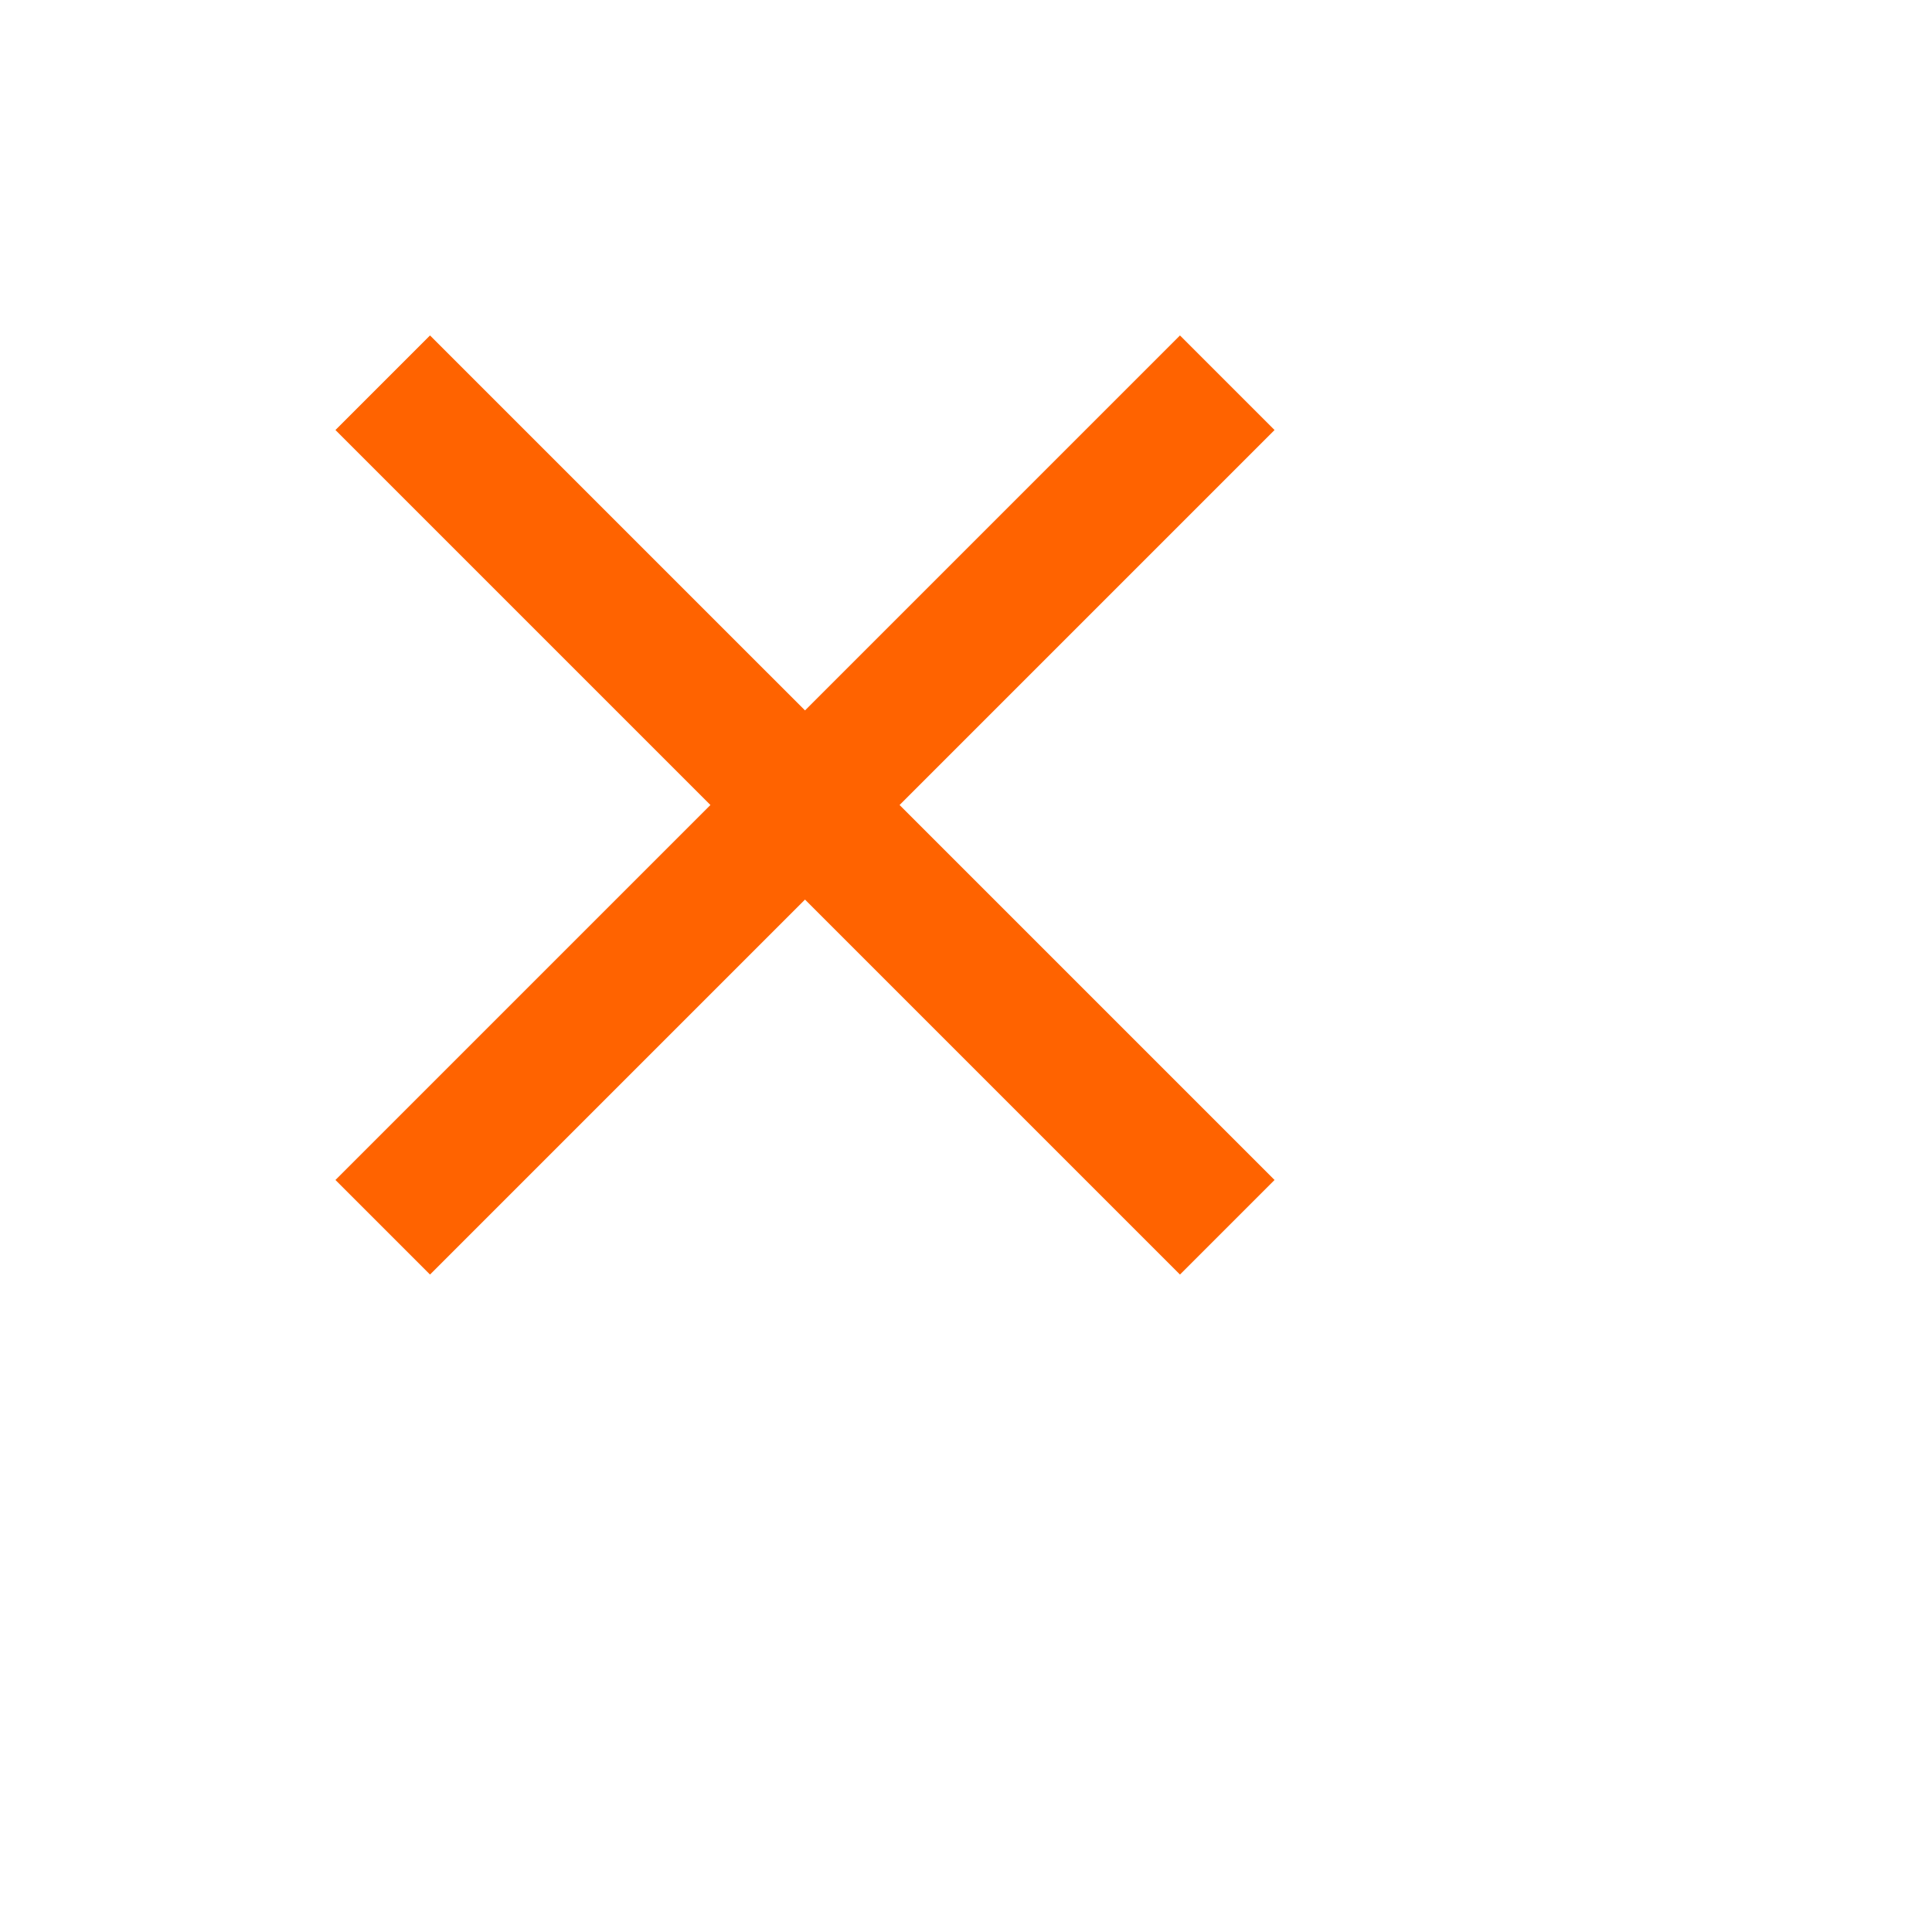
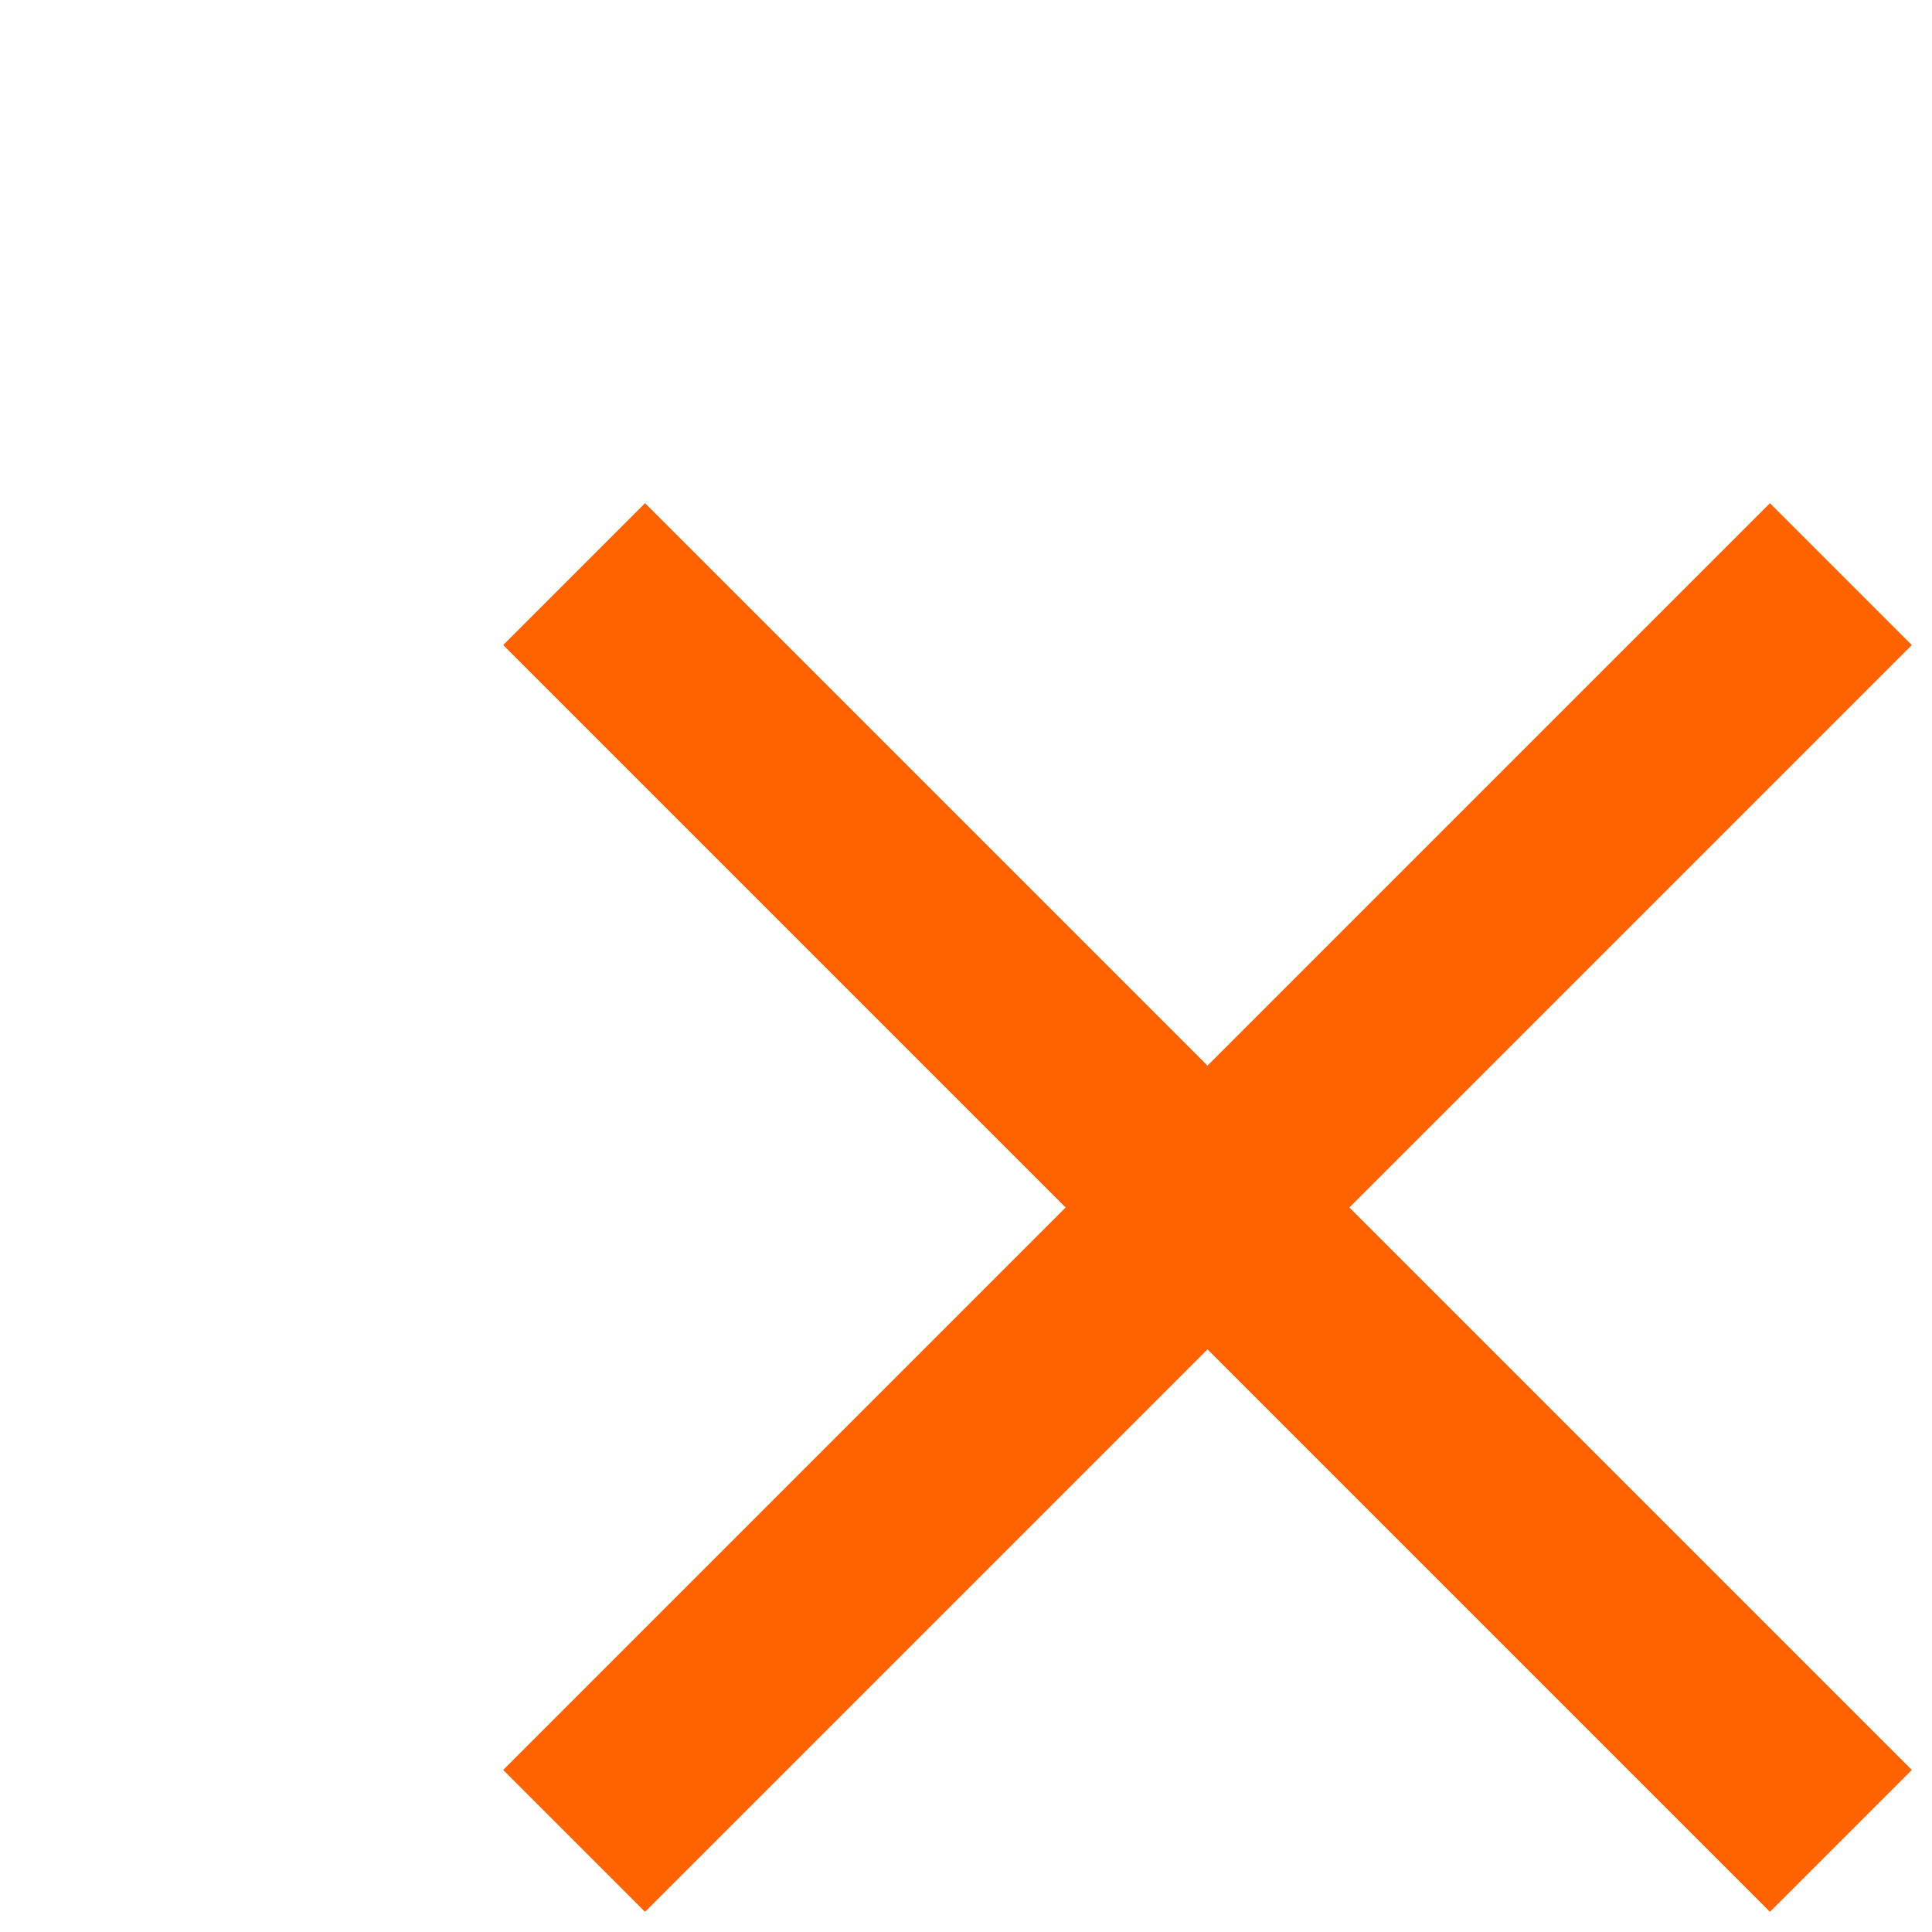
- <svg xmlns="http://www.w3.org/2000/svg" width="24" height="24" viewBox="0 0 24 24" fill="none">
+ <svg xmlns="http://www.w3.org/2000/svg" width="16" height="16" viewBox="0 0 16 16" fill="none">
  <path d="M15.833 5.342L14.658 4.167L10 8.825L5.342 4.167L4.167 5.342L8.825 10L4.167 14.658L5.342 15.833L10 11.175L14.658 15.833L15.833 14.658L11.175 10L15.833 5.342Z" fill="#FF6300" />
</svg>
